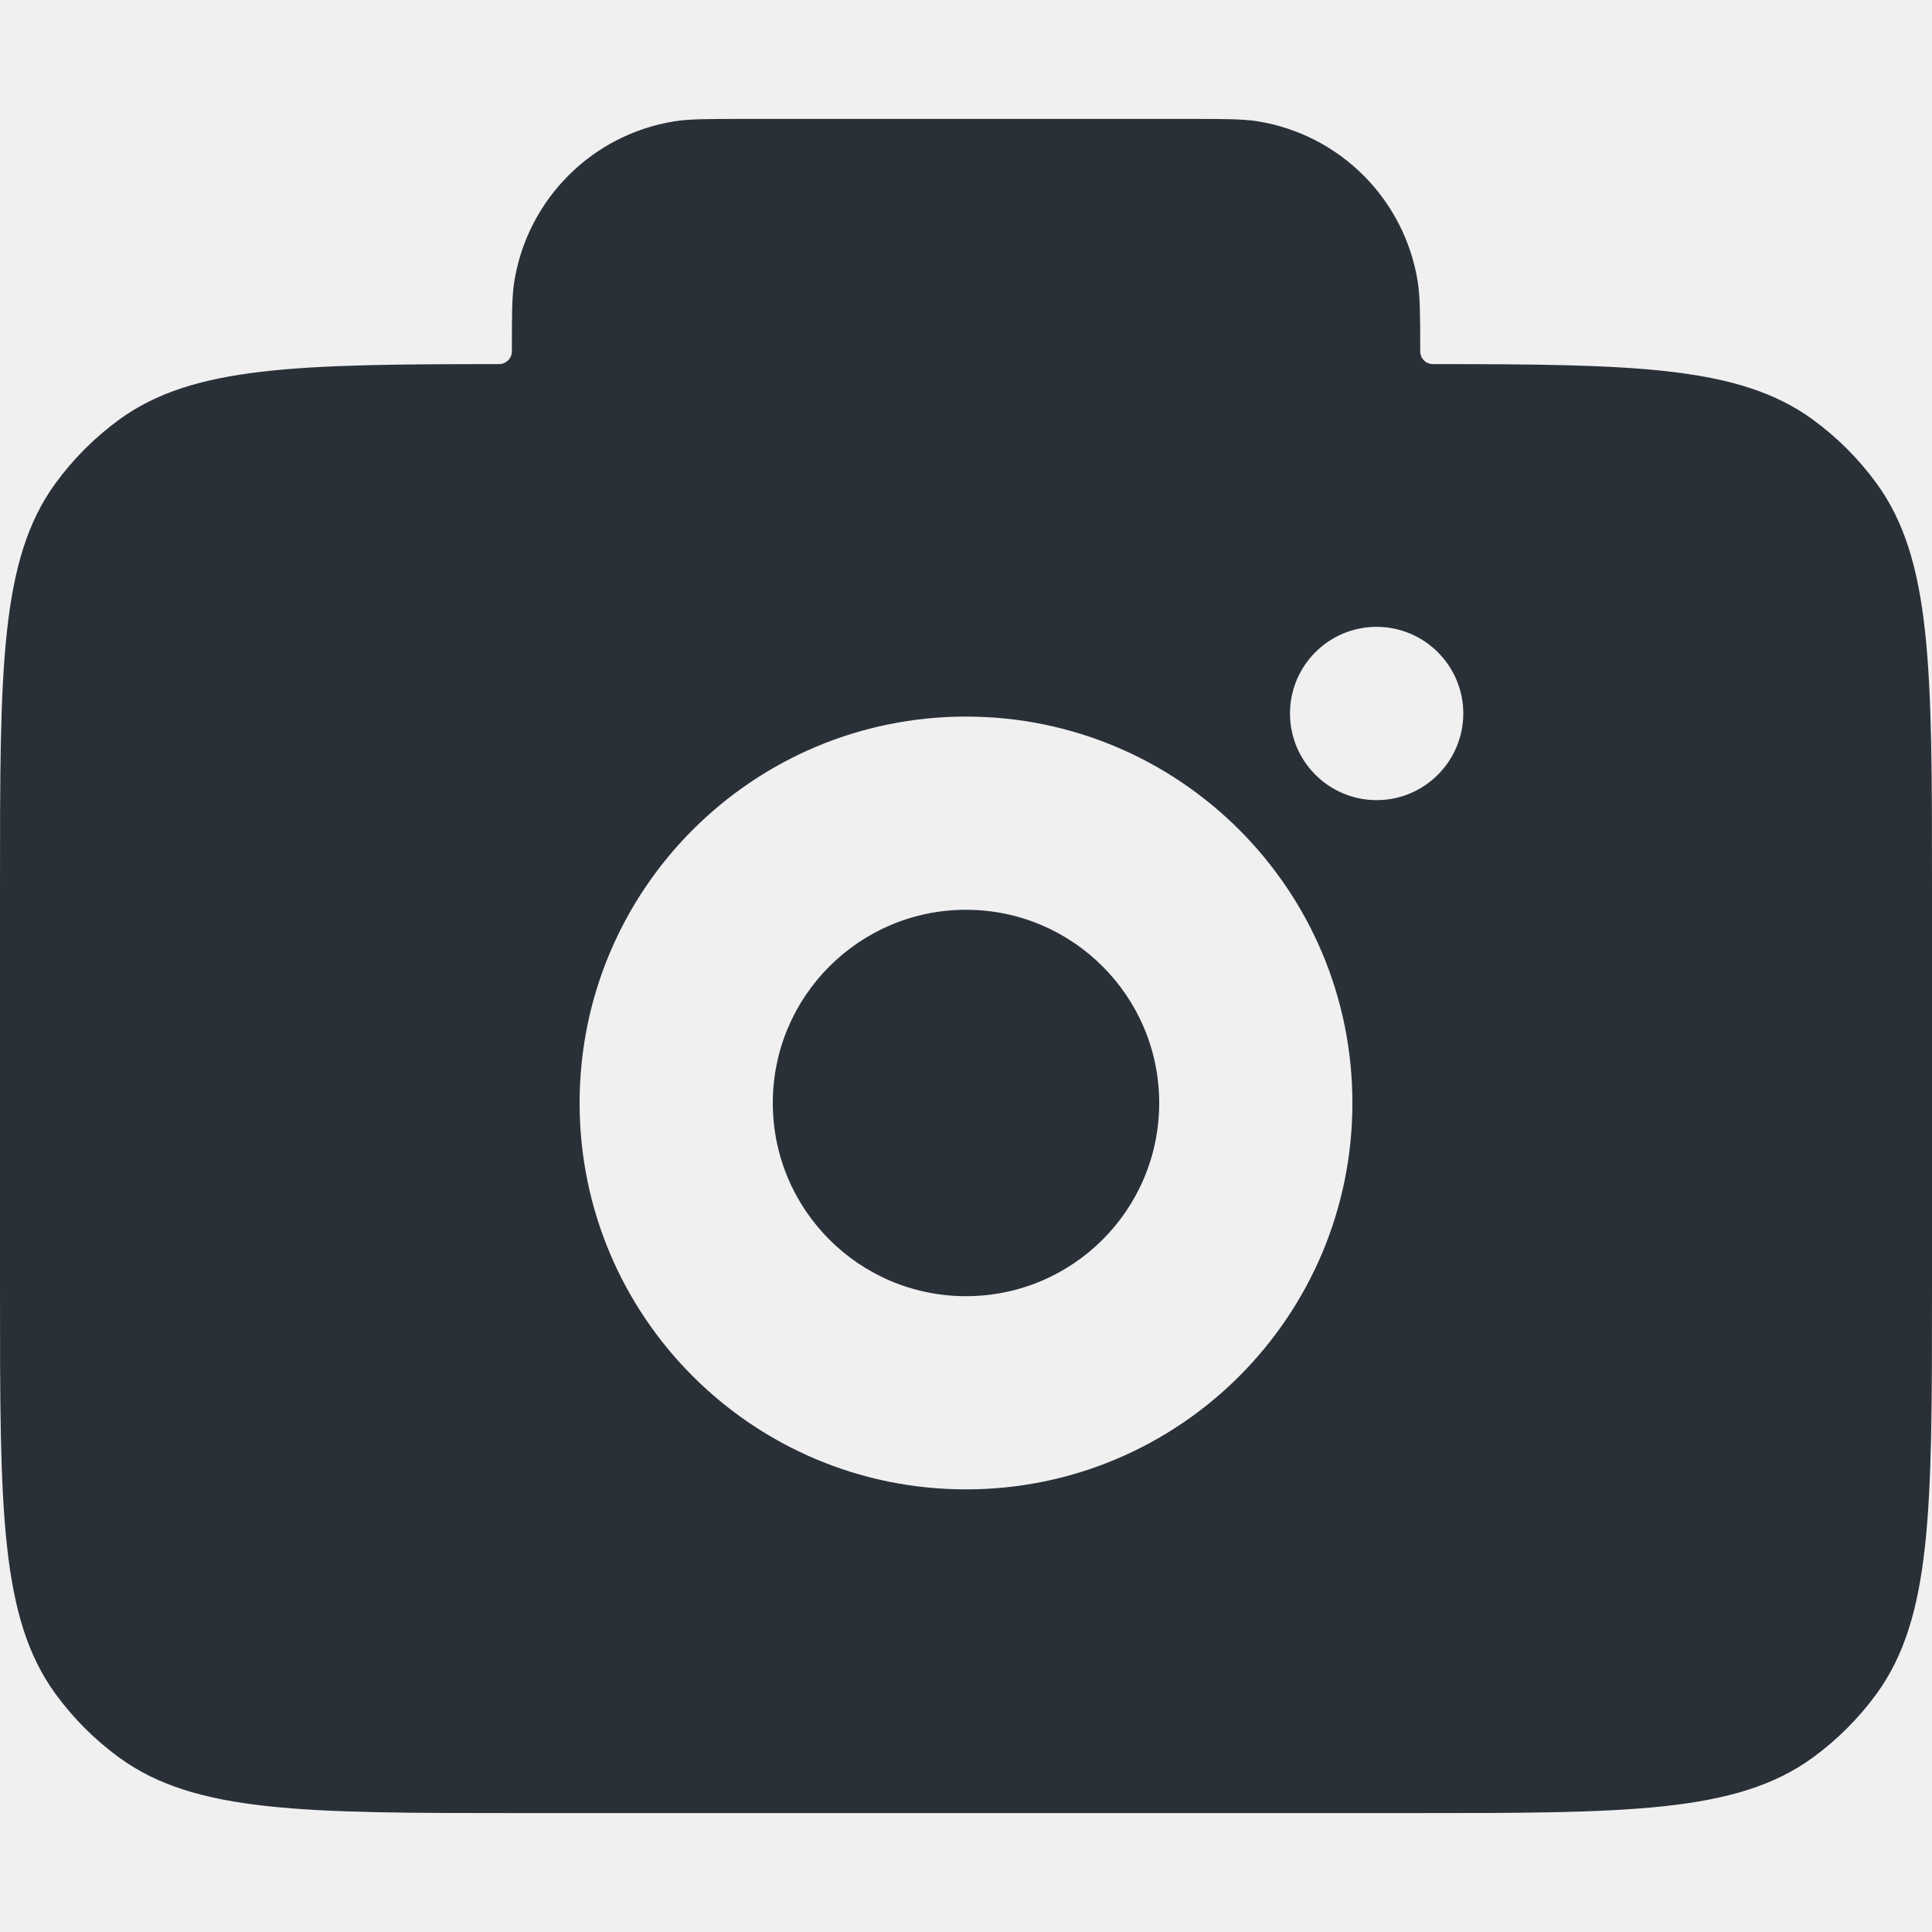
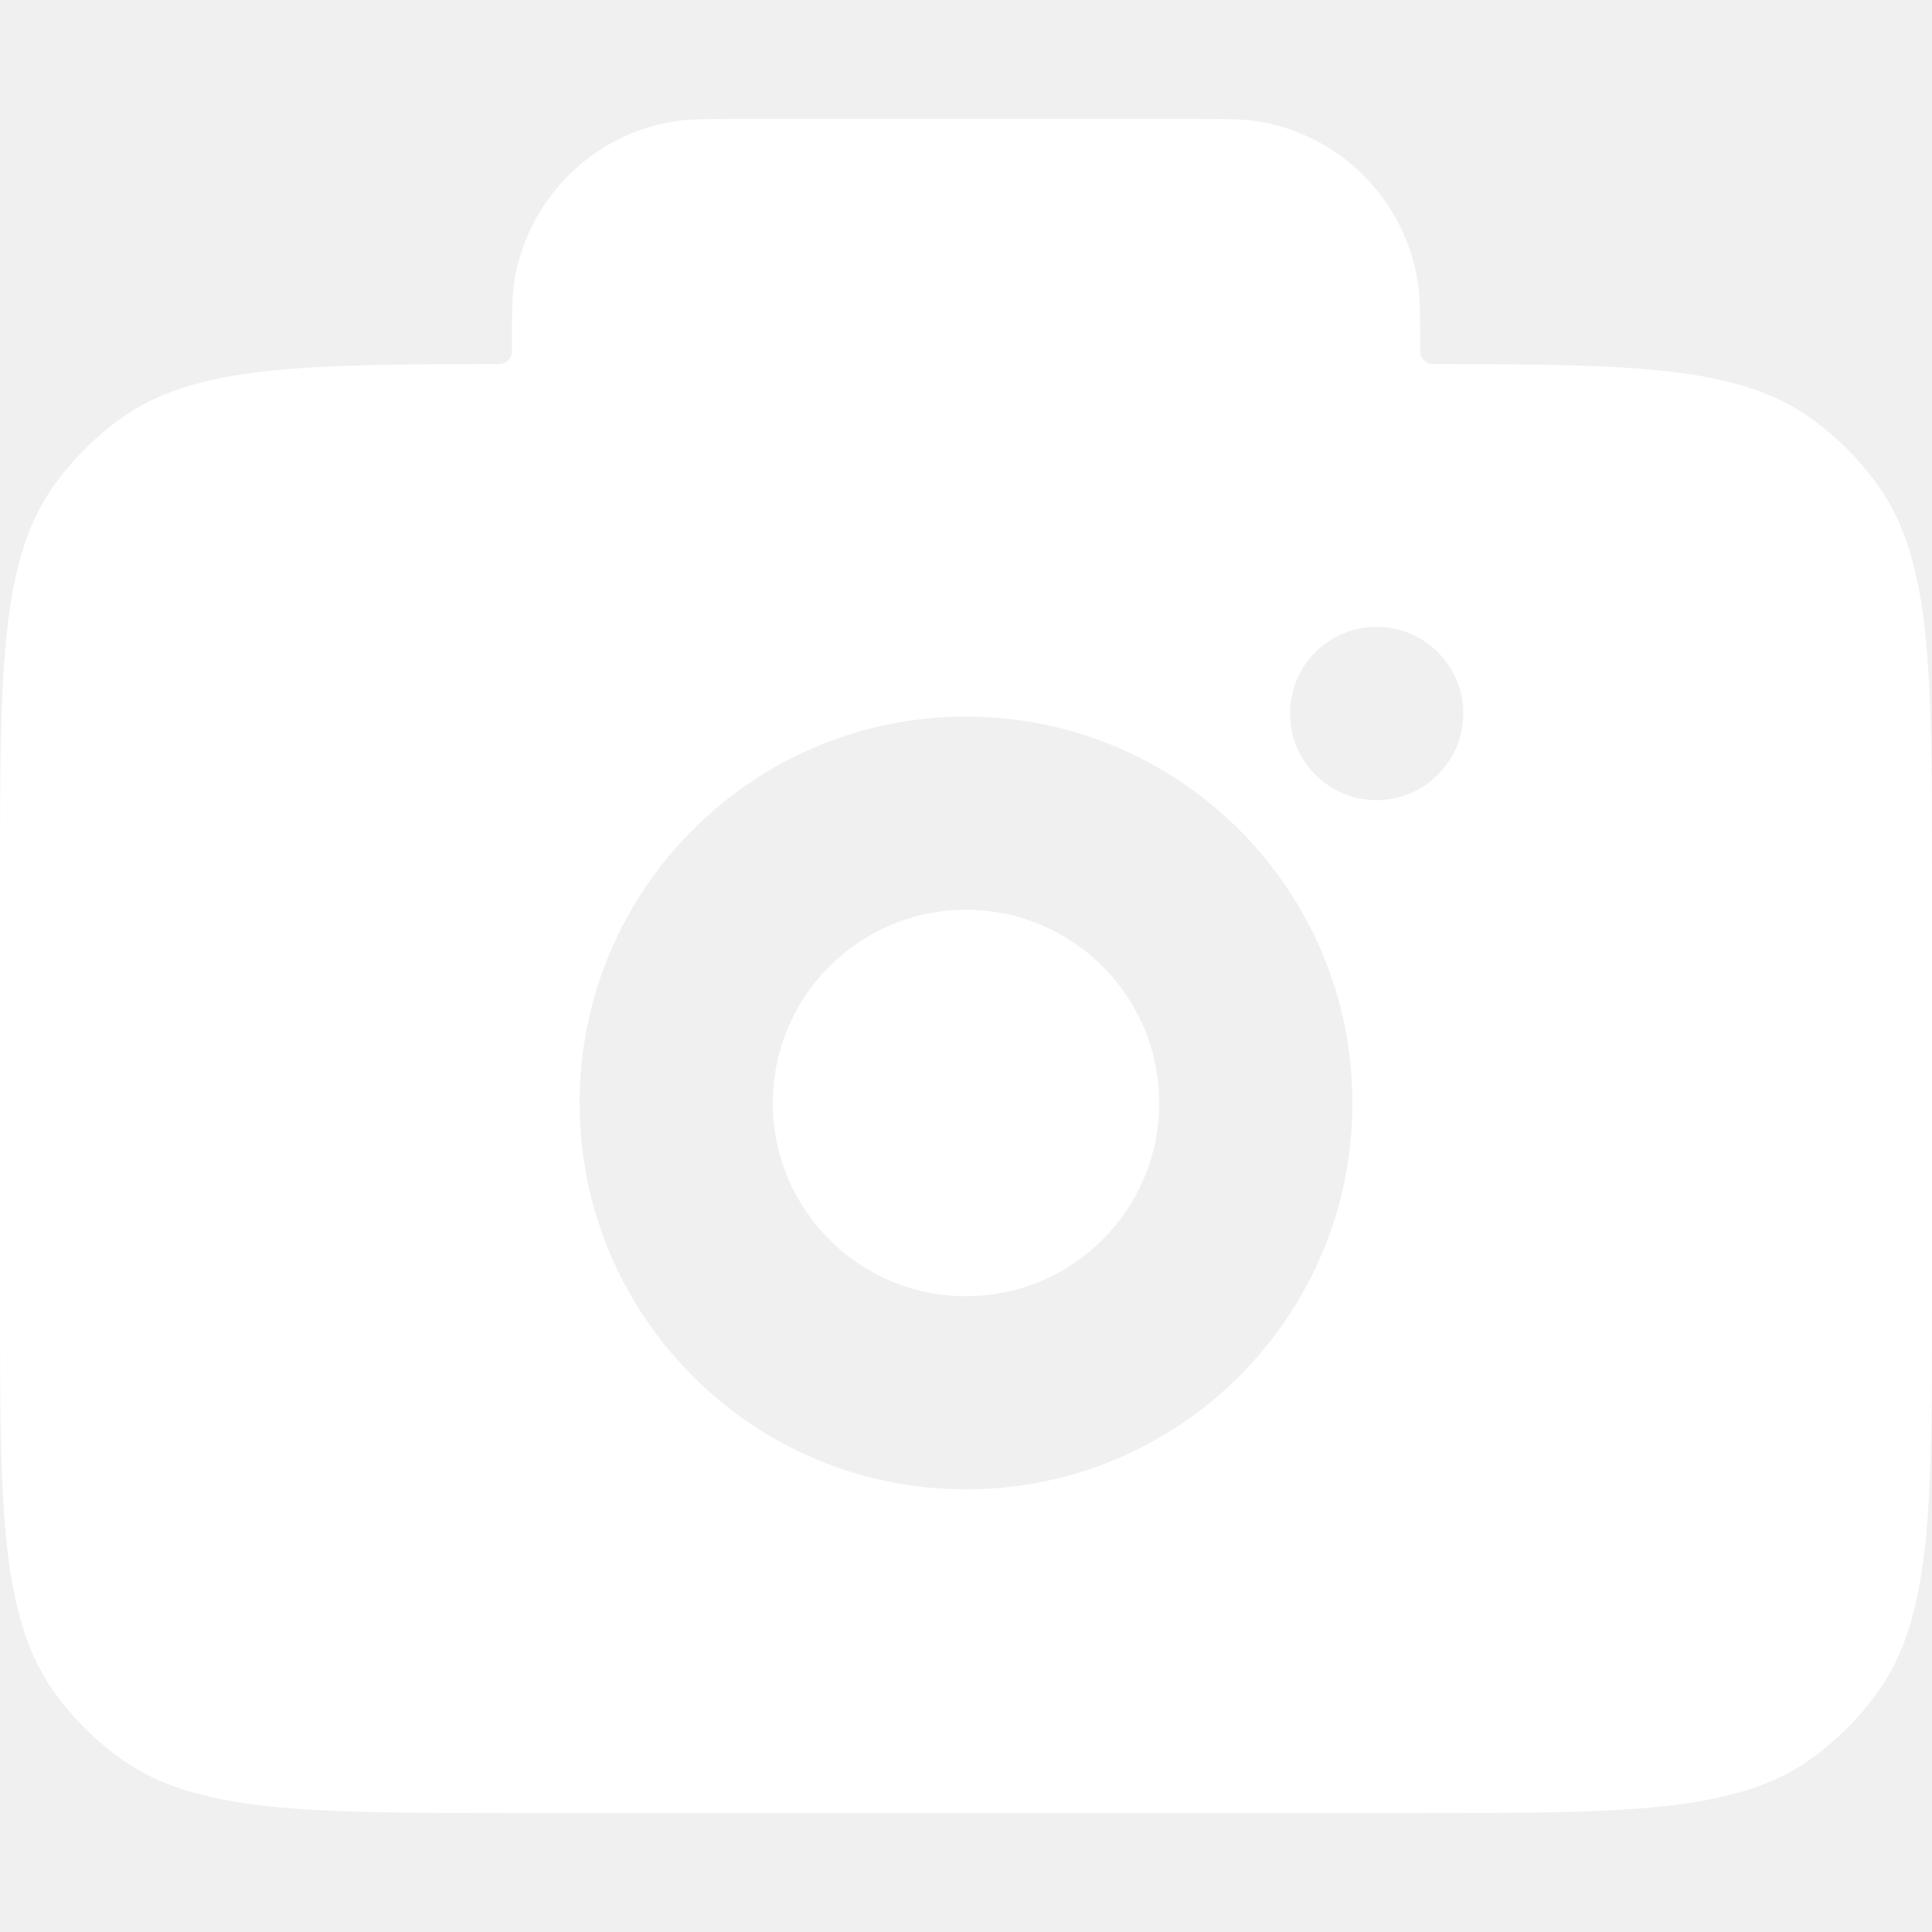
<svg xmlns="http://www.w3.org/2000/svg" width="20" height="20" viewBox="0 0 20 20" fill="none">
-   <path d="M12.295 1.231C12.672 1.231 12.862 1.231 13.02 1.256C13.871 1.393 14.539 2.062 14.676 2.914C14.701 3.071 14.702 3.26 14.702 3.637C14.702 3.71 14.76 3.769 14.833 3.769C16.928 3.77 18.003 3.789 18.764 4.342C19.018 4.527 19.242 4.751 19.427 5.005C20 5.794 20 6.92 20 9.169V13.369C20 15.618 20 16.744 19.427 17.533C19.242 17.787 19.018 18.011 18.764 18.196C17.975 18.769 16.849 18.769 14.6 18.769H5.4C3.151 18.769 2.025 18.769 1.236 18.196C0.982 18.011 0.758 17.787 0.573 17.533C0 16.744 0 15.618 0 13.369V9.169C0 6.92 0 5.794 0.573 5.005C0.758 4.751 0.982 4.527 1.236 4.342C1.997 3.79 3.071 3.77 5.166 3.769C5.239 3.769 5.299 3.71 5.299 3.637C5.299 3.26 5.299 3.071 5.324 2.914C5.461 2.062 6.129 1.393 6.98 1.256C7.138 1.231 7.328 1.231 7.705 1.231H12.295ZM10 7.418C7.791 7.418 6 9.209 6 11.418C6 13.628 7.791 15.418 10 15.418C12.209 15.418 14 13.628 14 11.418C14 9.209 12.209 7.418 10 7.418ZM10 9.418C11.104 9.418 12 10.314 12 11.418C12 12.523 11.105 13.418 10 13.418C8.895 13.418 8 12.523 8 11.418C8 10.314 8.896 9.418 10 9.418ZM14.25 6.489C13.755 6.489 13.354 6.891 13.354 7.386C13.354 7.881 13.755 8.282 14.25 8.283C14.745 8.283 15.147 7.882 15.148 7.386C15.148 6.891 14.745 6.489 14.25 6.489Z" fill="#2A3038" />
+   <path d="M12.295 1.231C12.672 1.231 12.862 1.231 13.02 1.256C13.871 1.393 14.539 2.062 14.676 2.914C14.701 3.071 14.702 3.26 14.702 3.637C14.702 3.71 14.76 3.769 14.833 3.769C16.928 3.77 18.003 3.789 18.764 4.342C19.018 4.527 19.242 4.751 19.427 5.005C20 5.794 20 6.92 20 9.169V13.369C20 15.618 20 16.744 19.427 17.533C19.242 17.787 19.018 18.011 18.764 18.196C17.975 18.769 16.849 18.769 14.6 18.769H5.4C3.151 18.769 2.025 18.769 1.236 18.196C0.982 18.011 0.758 17.787 0.573 17.533C0 16.744 0 15.618 0 13.369V9.169C0 6.92 0 5.794 0.573 5.005C0.758 4.751 0.982 4.527 1.236 4.342C1.997 3.79 3.071 3.77 5.166 3.769C5.239 3.769 5.299 3.71 5.299 3.637C5.299 3.26 5.299 3.071 5.324 2.914C5.461 2.062 6.129 1.393 6.98 1.256C7.138 1.231 7.328 1.231 7.705 1.231H12.295ZM10 7.418C7.791 7.418 6 9.209 6 11.418C6 13.628 7.791 15.418 10 15.418C12.209 15.418 14 13.628 14 11.418C14 9.209 12.209 7.418 10 7.418ZM10 9.418C11.104 9.418 12 10.314 12 11.418C12 12.523 11.105 13.418 10 13.418C8.895 13.418 8 12.523 8 11.418C8 10.314 8.896 9.418 10 9.418ZM14.25 6.489C13.755 6.489 13.354 6.891 13.354 7.386C13.354 7.881 13.755 8.282 14.25 8.283C14.745 8.283 15.147 7.882 15.148 7.386C15.148 6.891 14.745 6.489 14.25 6.489Z" fill="#FFFFFF" />
</svg>
